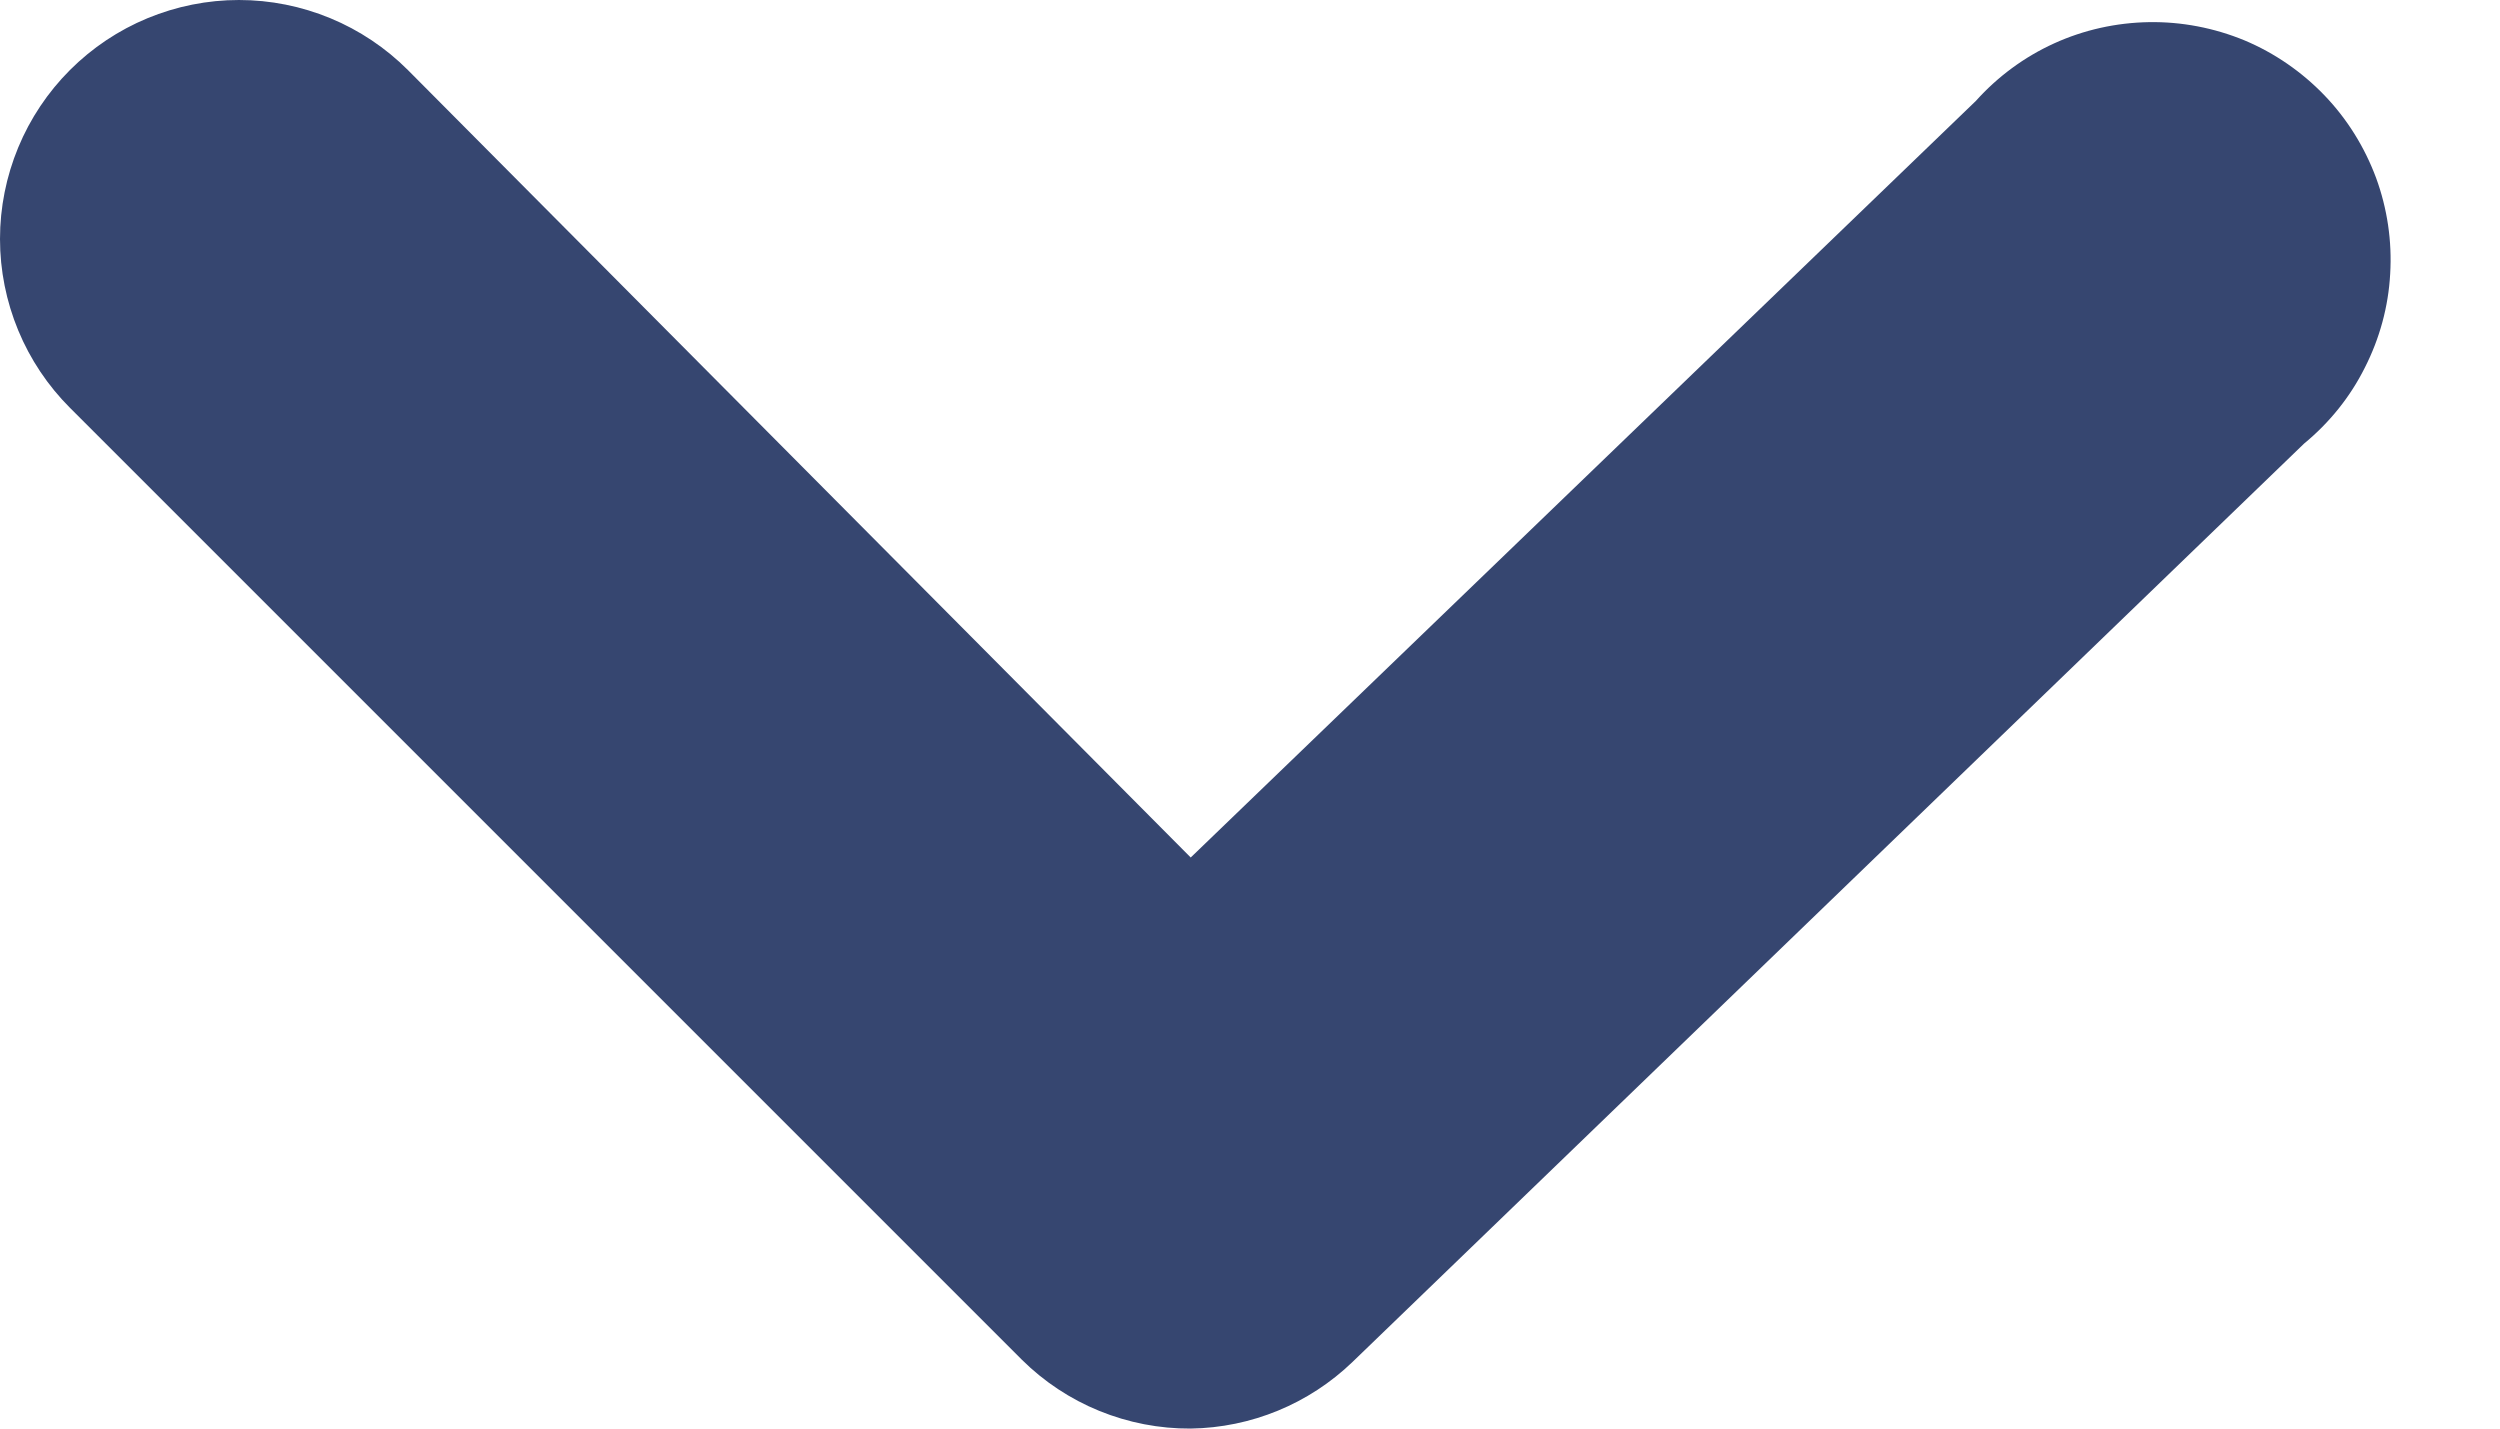
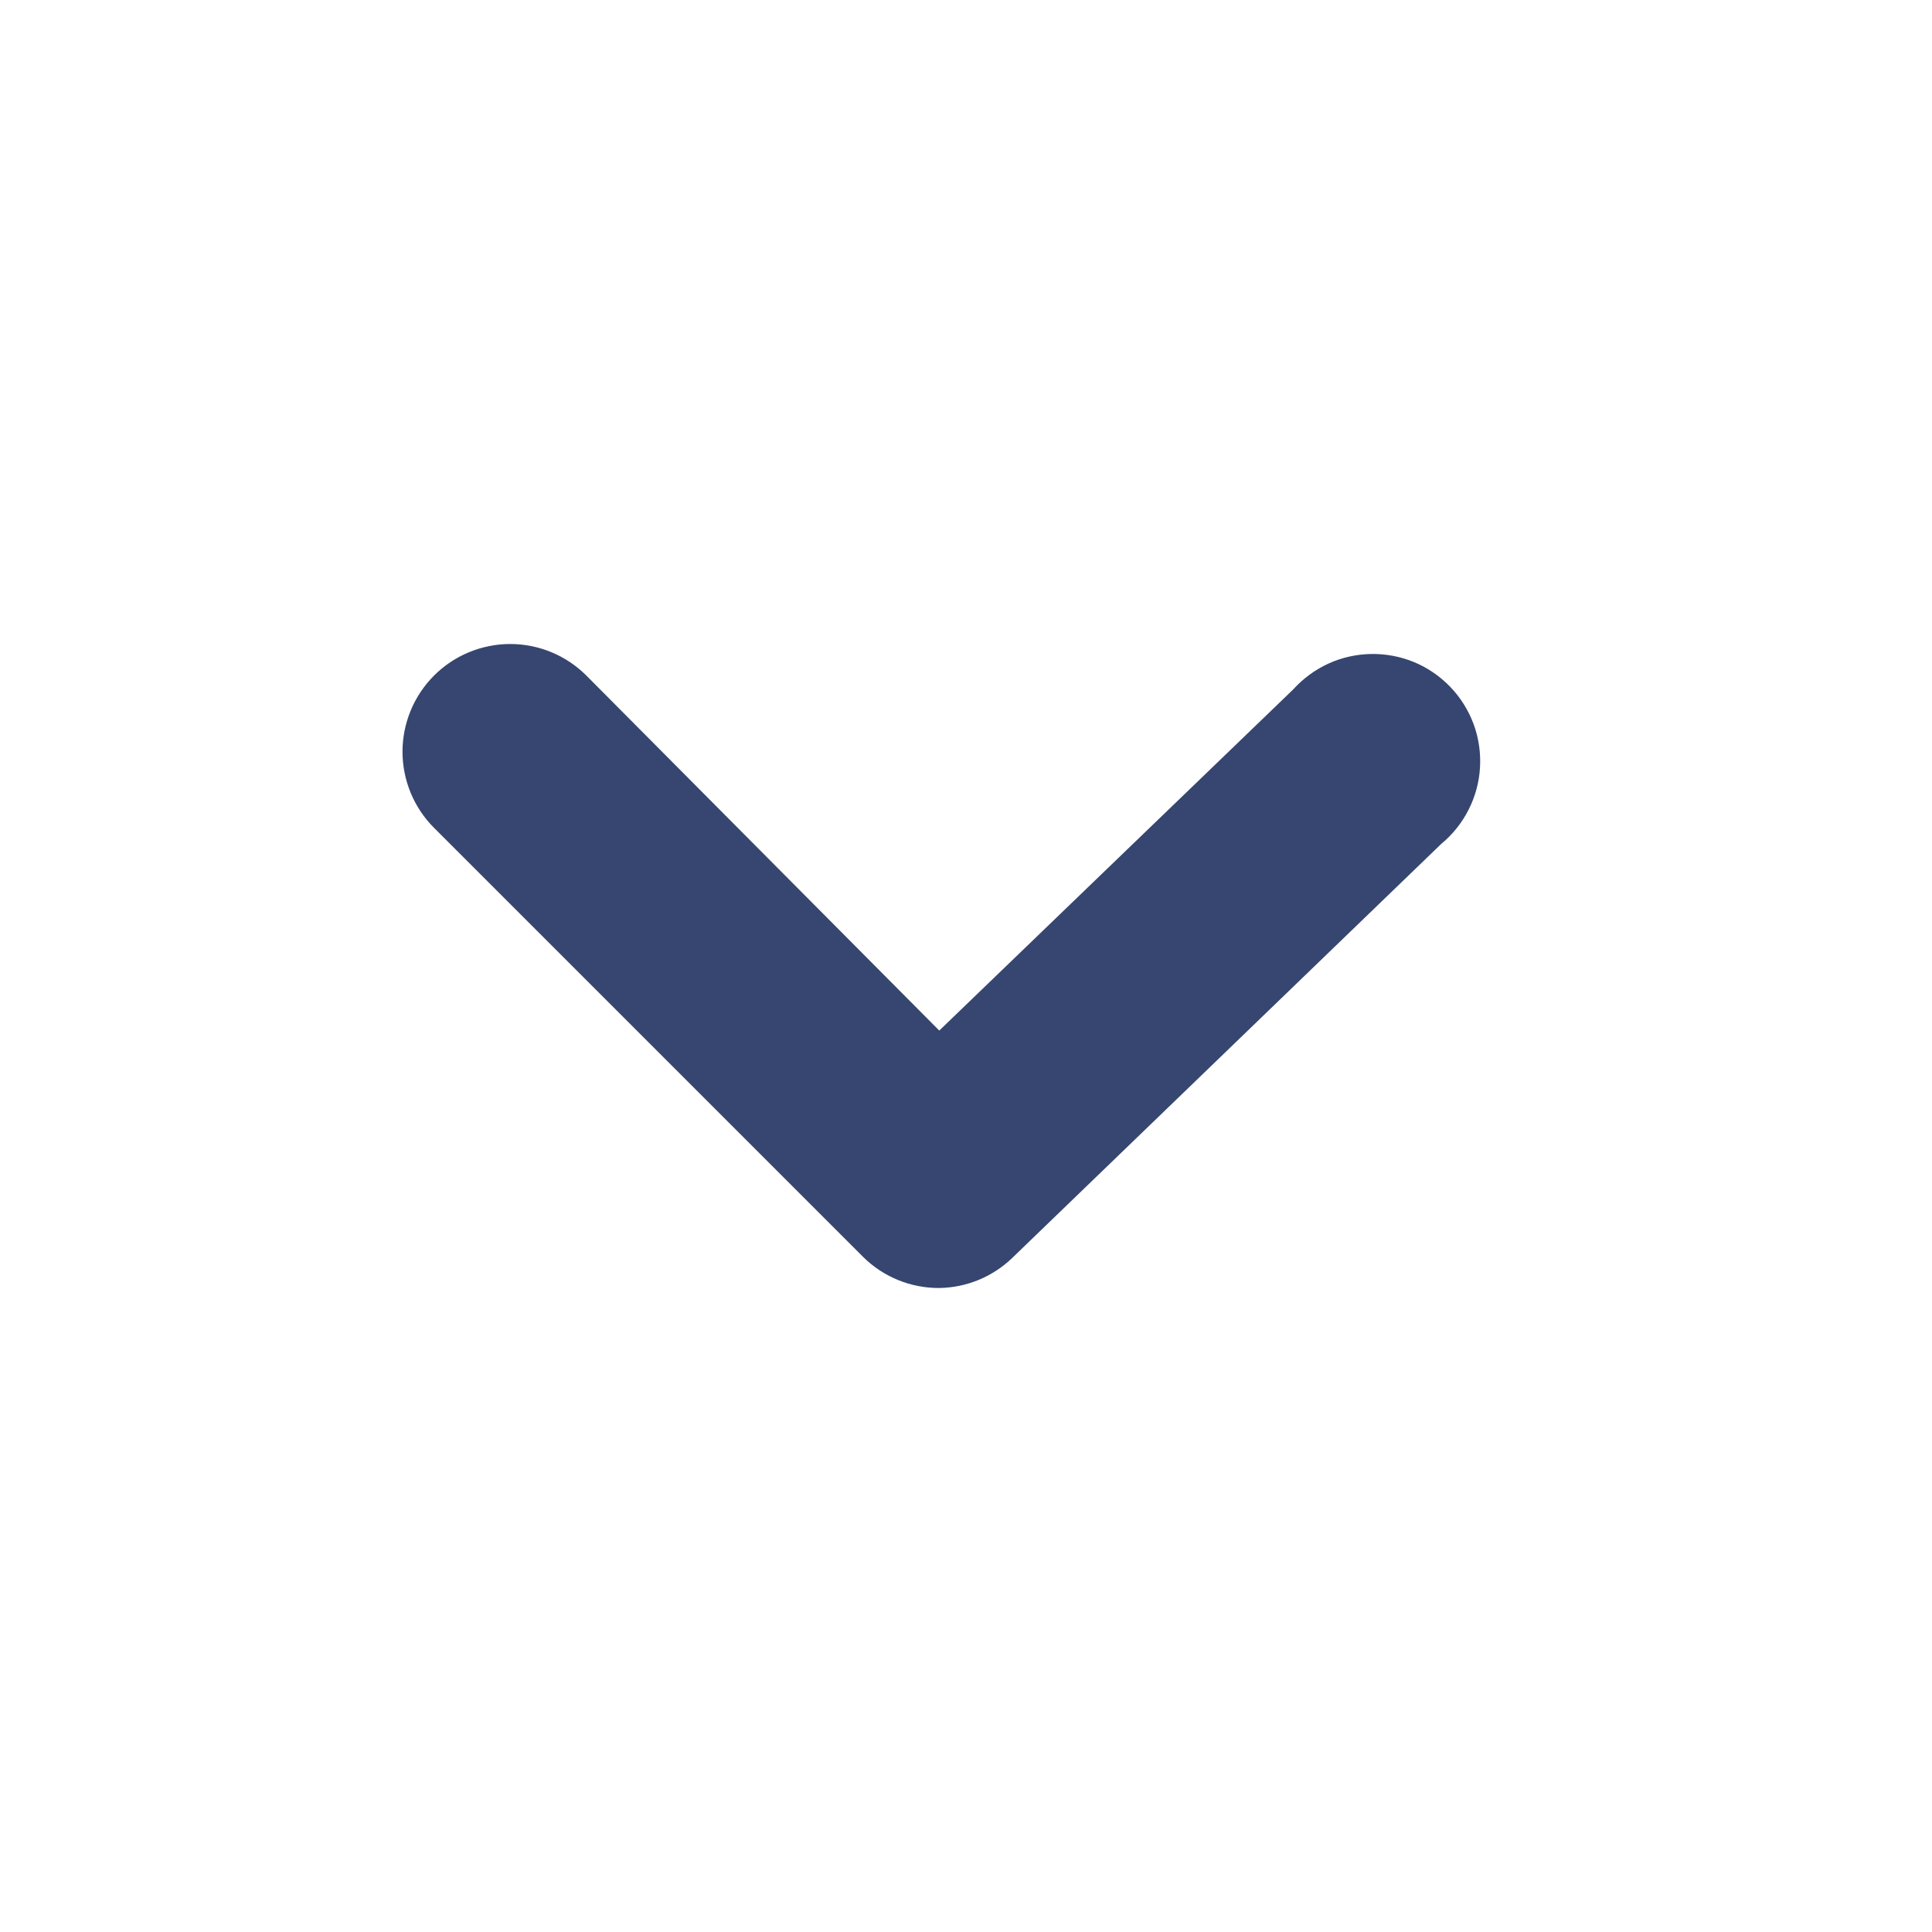
- <svg xmlns="http://www.w3.org/2000/svg" width="14" height="8" viewBox="0 0 14 8" fill="none">
-   <path d="M6.668 8C6.492 8.001 6.318 7.967 6.156 7.901C5.994 7.835 5.846 7.737 5.722 7.614L0.392 2.284C0.268 2.16 0.169 2.012 0.102 1.85C0.035 1.688 2.61801e-09 1.514 0 1.338C-2.61801e-09 1.162 0.035 0.988 0.102 0.826C0.169 0.664 0.268 0.516 0.392 0.392C0.516 0.268 0.664 0.169 0.826 0.102C0.988 0.035 1.162 -2.61801e-09 1.338 0C1.514 2.61802e-09 1.688 0.035 1.85 0.102C2.012 0.169 2.16 0.268 2.284 0.392L6.668 4.802L11.065 0.565C11.187 0.429 11.336 0.319 11.503 0.243C11.67 0.167 11.851 0.127 12.034 0.124C12.217 0.121 12.399 0.156 12.569 0.226C12.738 0.297 12.89 0.402 13.017 0.534C13.144 0.666 13.242 0.824 13.306 0.996C13.369 1.168 13.396 1.351 13.385 1.534C13.375 1.717 13.326 1.896 13.243 2.059C13.161 2.223 13.045 2.367 12.903 2.484L7.574 7.627C7.33 7.862 7.006 7.995 6.668 8Z" fill="#364670" />
+ <svg xmlns="http://www.w3.org/2000/svg" width="24" height="24" viewBox="0 0 24 24" fill="none">
+   <path d="M11.668 16C11.492 16.001 11.318 15.967 11.156 15.901C10.994 15.835 10.846 15.737 10.722 15.614L5.392 10.284C5.268 10.16 5.169 10.012 5.102 9.85C5.035 9.688 5 9.514 5 9.338C5 9.162 5.035 8.988 5.102 8.826C5.169 8.664 5.268 8.516 5.392 8.392C5.516 8.268 5.664 8.169 5.826 8.102C5.988 8.035 6.162 8 6.338 8C6.514 8 6.688 8.035 6.85 8.102C7.012 8.169 7.16 8.268 7.284 8.392L11.668 12.802L16.064 8.565C16.187 8.429 16.337 8.319 16.503 8.243C16.67 8.167 16.851 8.127 17.034 8.124C17.217 8.121 17.399 8.156 17.569 8.226C17.738 8.297 17.89 8.402 18.017 8.534C18.144 8.666 18.242 8.824 18.306 8.996C18.369 9.168 18.396 9.351 18.385 9.534C18.375 9.717 18.326 9.896 18.243 10.059C18.16 10.223 18.045 10.367 17.903 10.484L12.574 15.627C12.33 15.862 12.006 15.995 11.668 16Z" fill="#364670" />
</svg>
